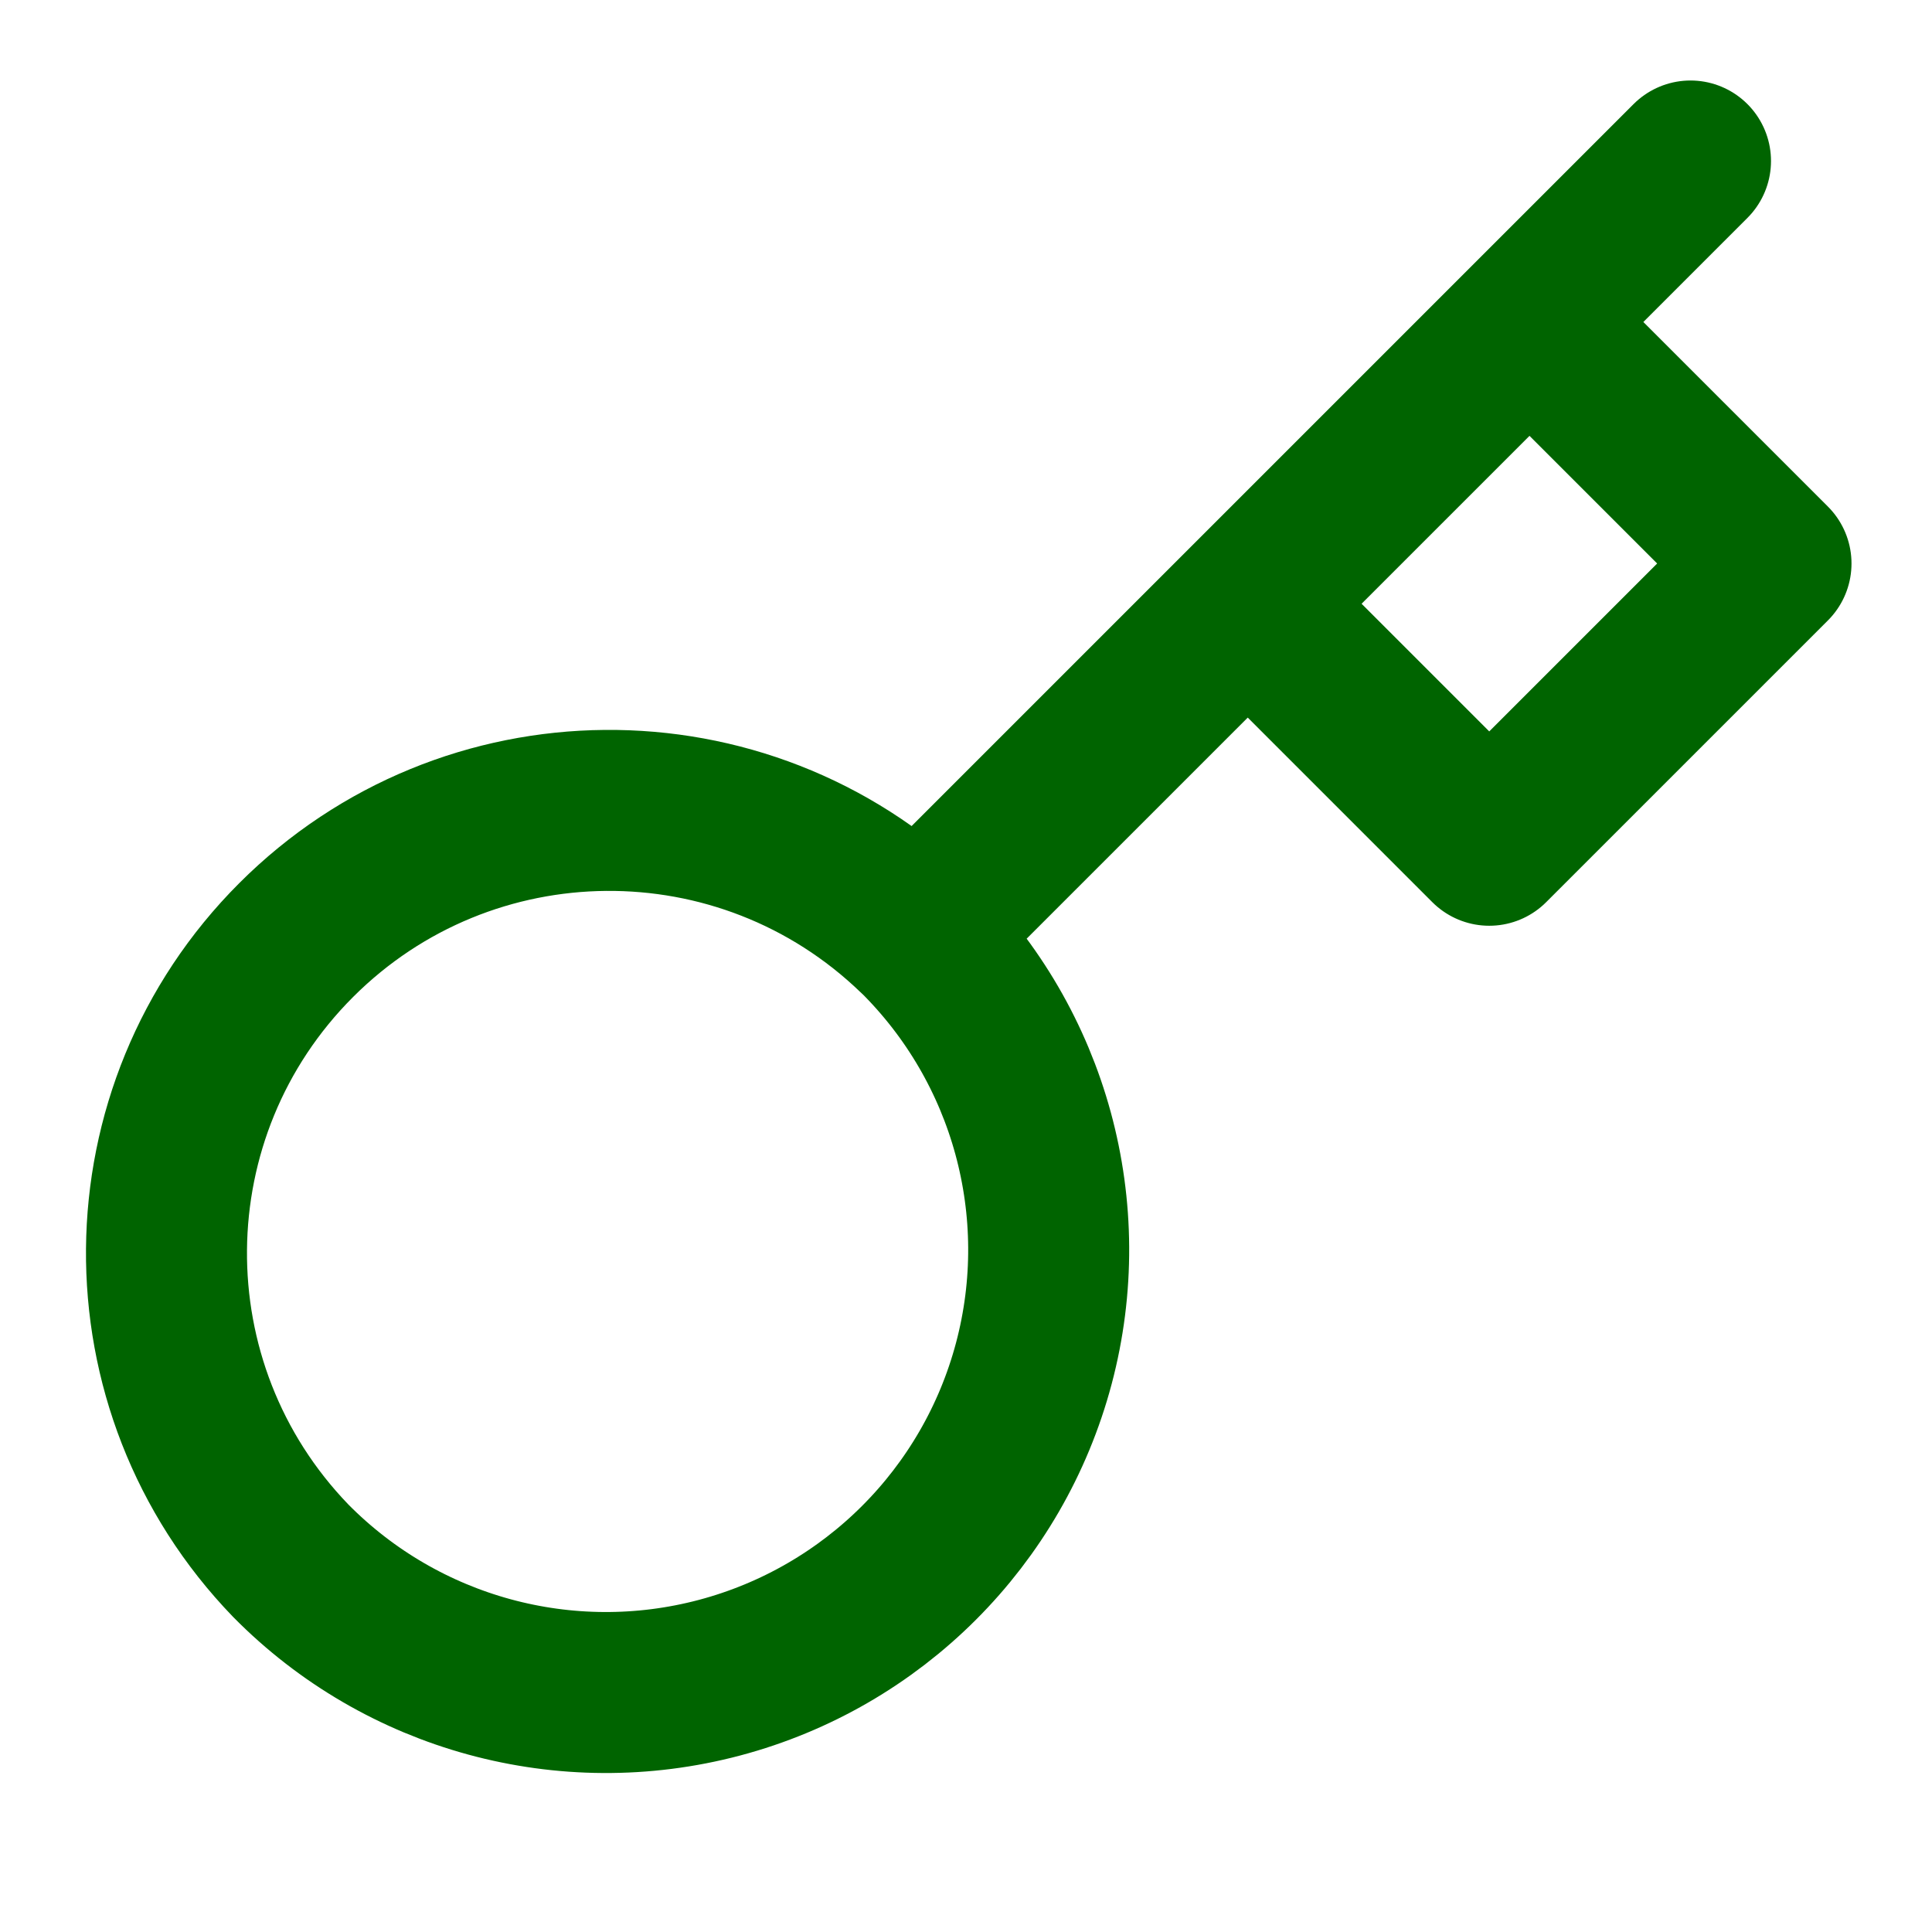
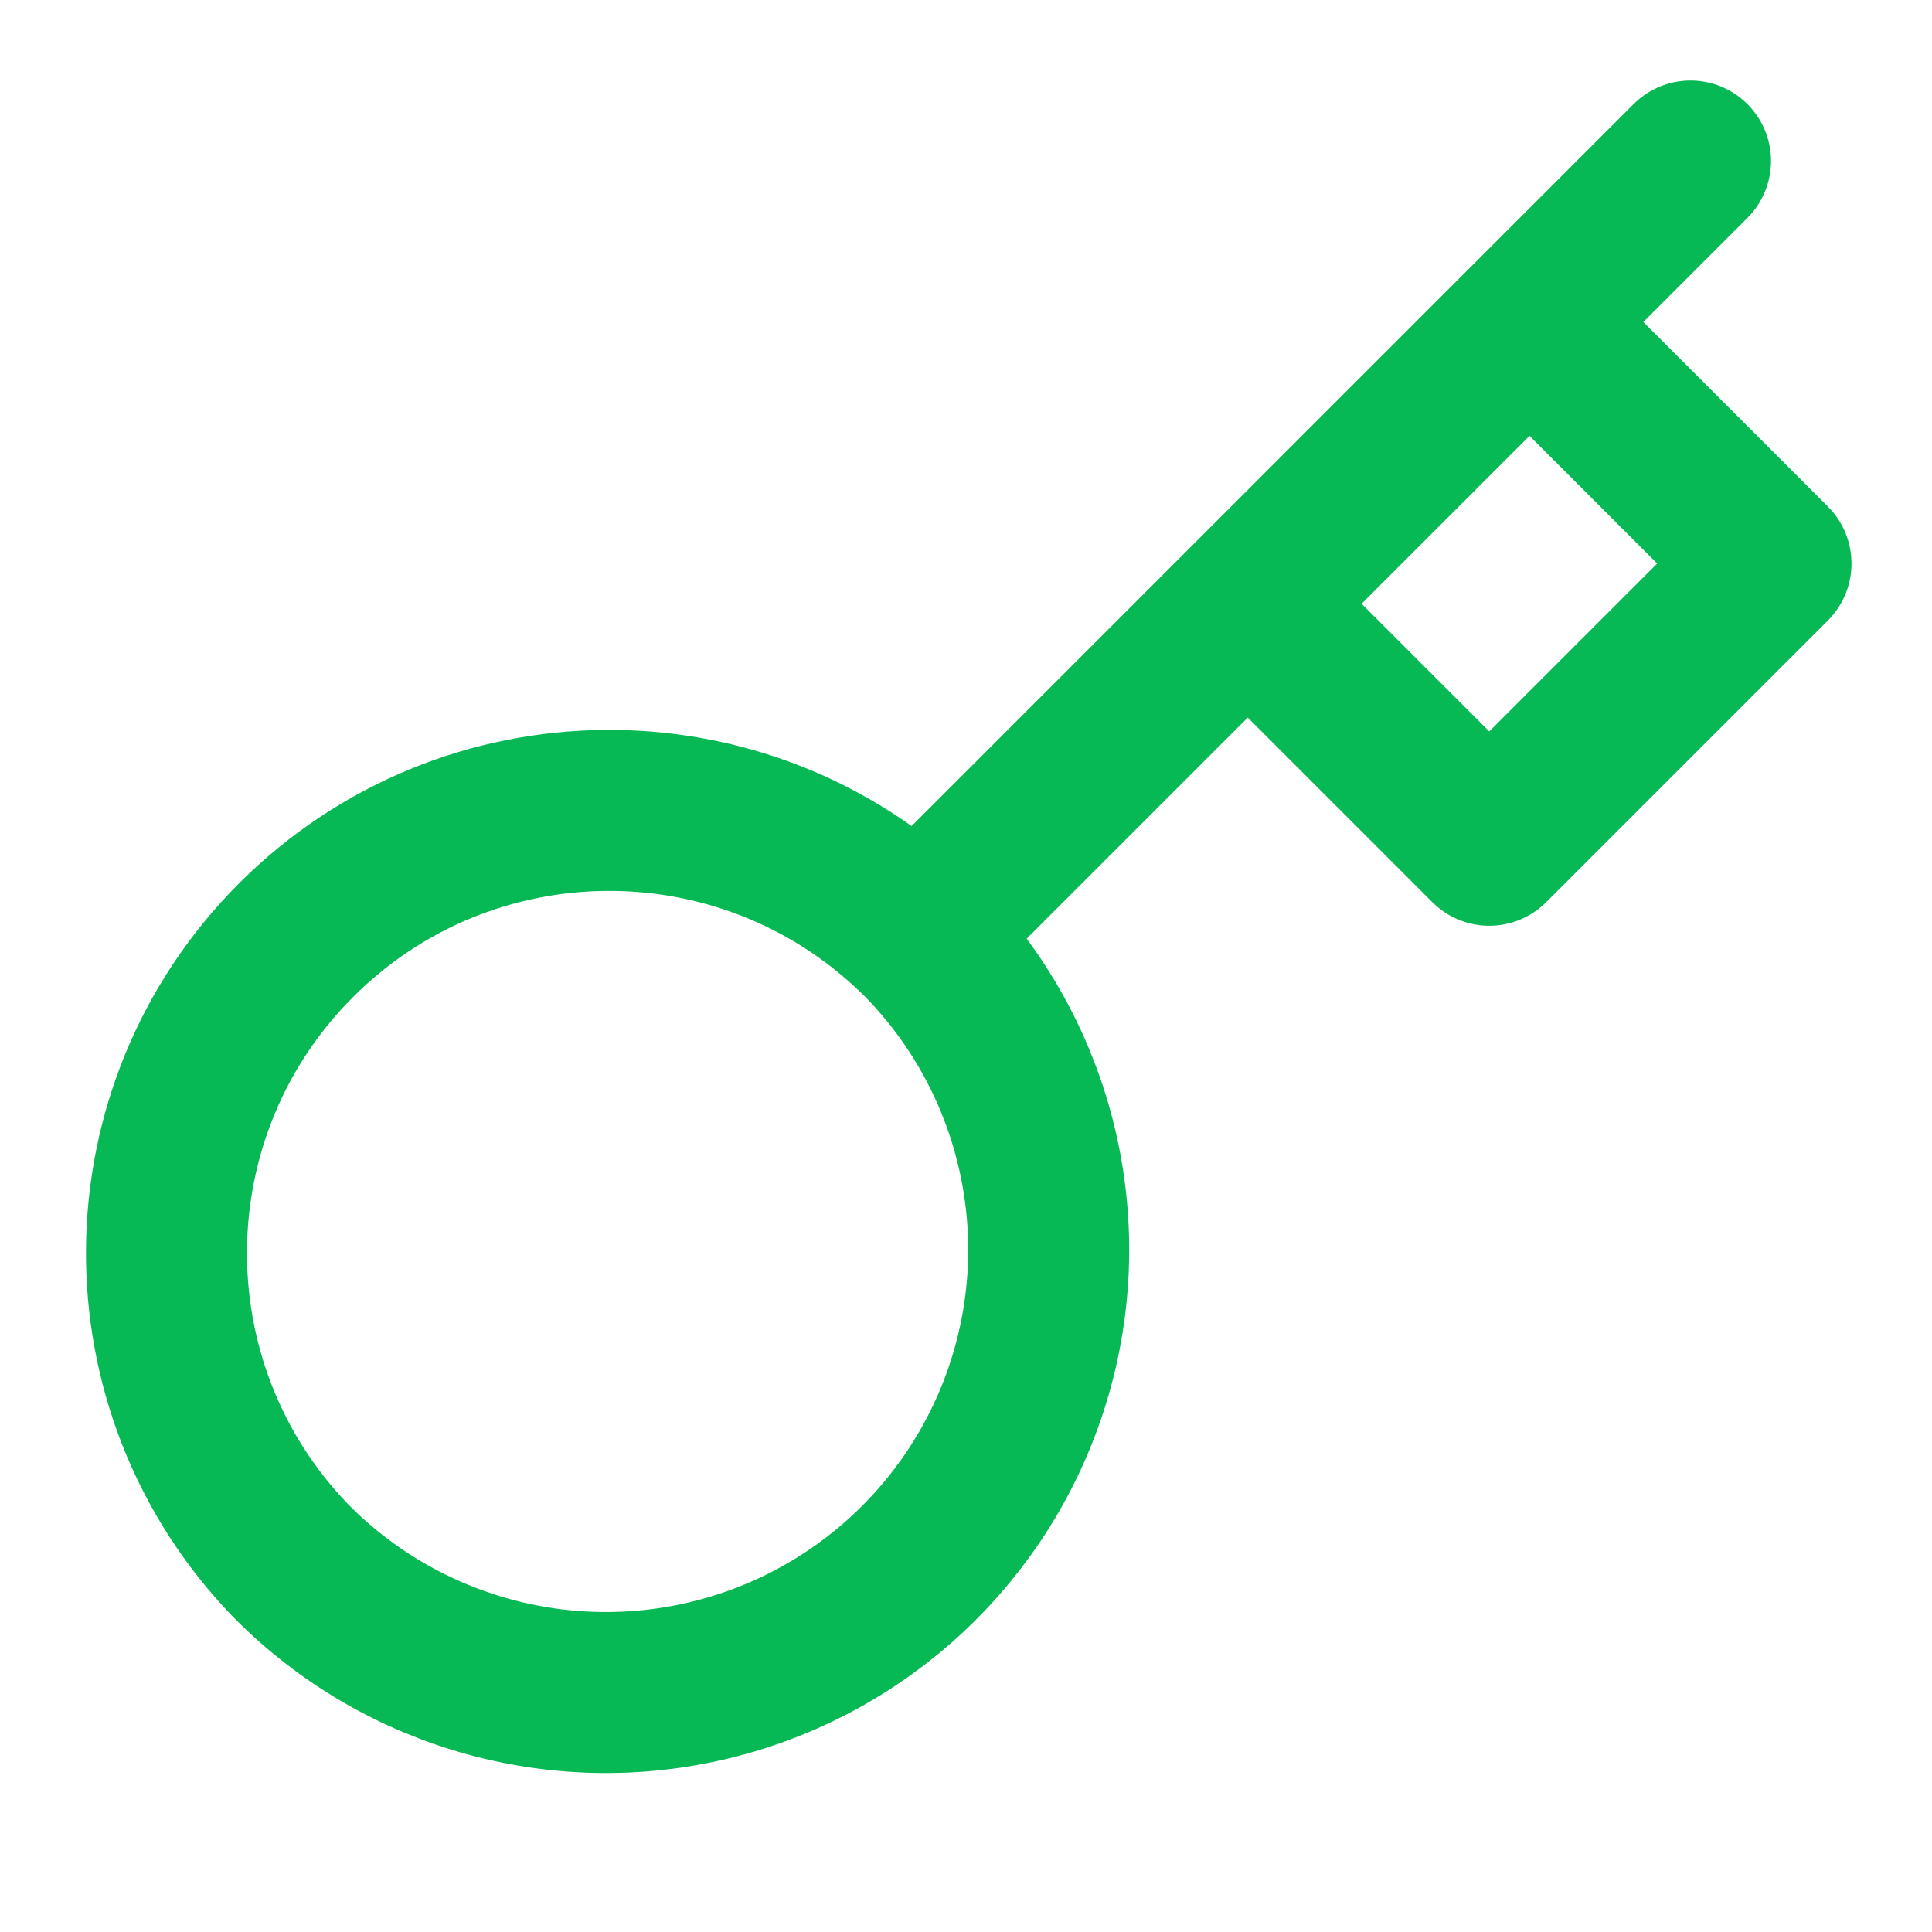
- <svg xmlns="http://www.w3.org/2000/svg" width="24" height="24" viewBox="0 0 24 24" fill="none" stroke="#006400" stroke-width="2" stroke-linecap="round" stroke-linejoin="round" class="feather feather-key">
+ <svg xmlns="http://www.w3.org/2000/svg" width="24" height="24" viewBox="0 0 24 24" fill="none" stroke="#07B954" stroke-width="2" stroke-linecap="round" stroke-linejoin="round" class="feather feather-key">
  <path d="M21 2l-2 2m-7.61 7.61a5.5 5.5 0 1 1-7.778 7.778 5.5 5.5 0 0 1 7.777-7.777zm0 0L15.5 7.5m0 0l3 3L22 7l-3-3m-3.5 3.5L19 4" />
</svg>
